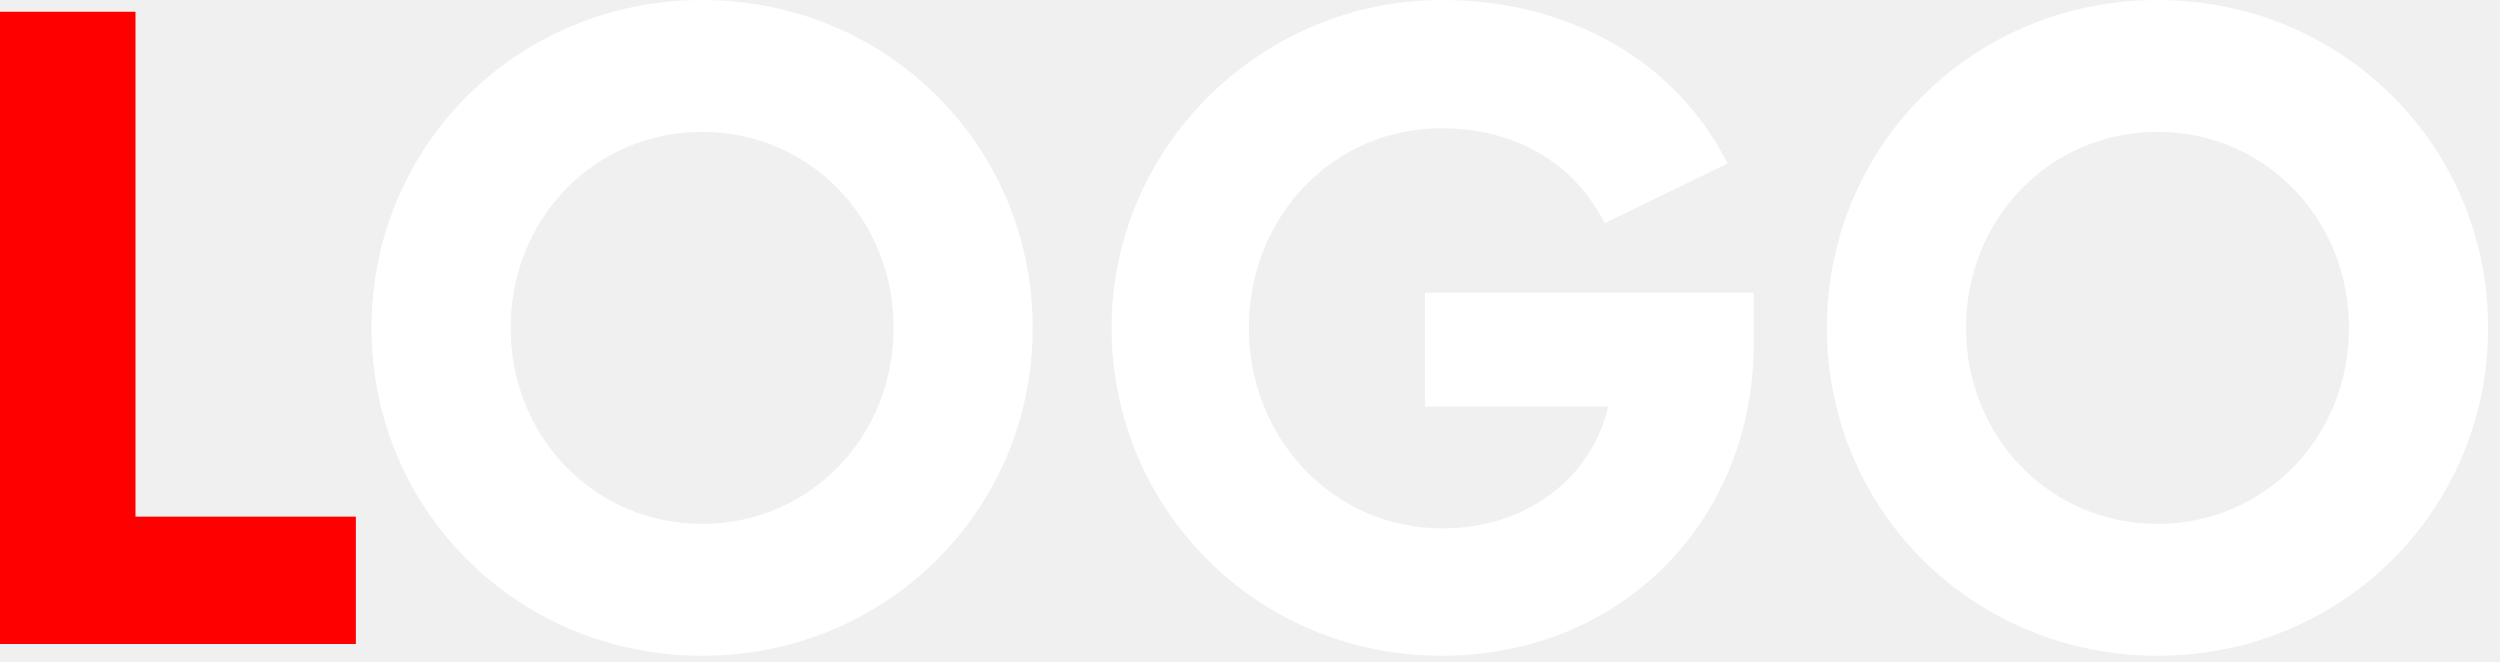
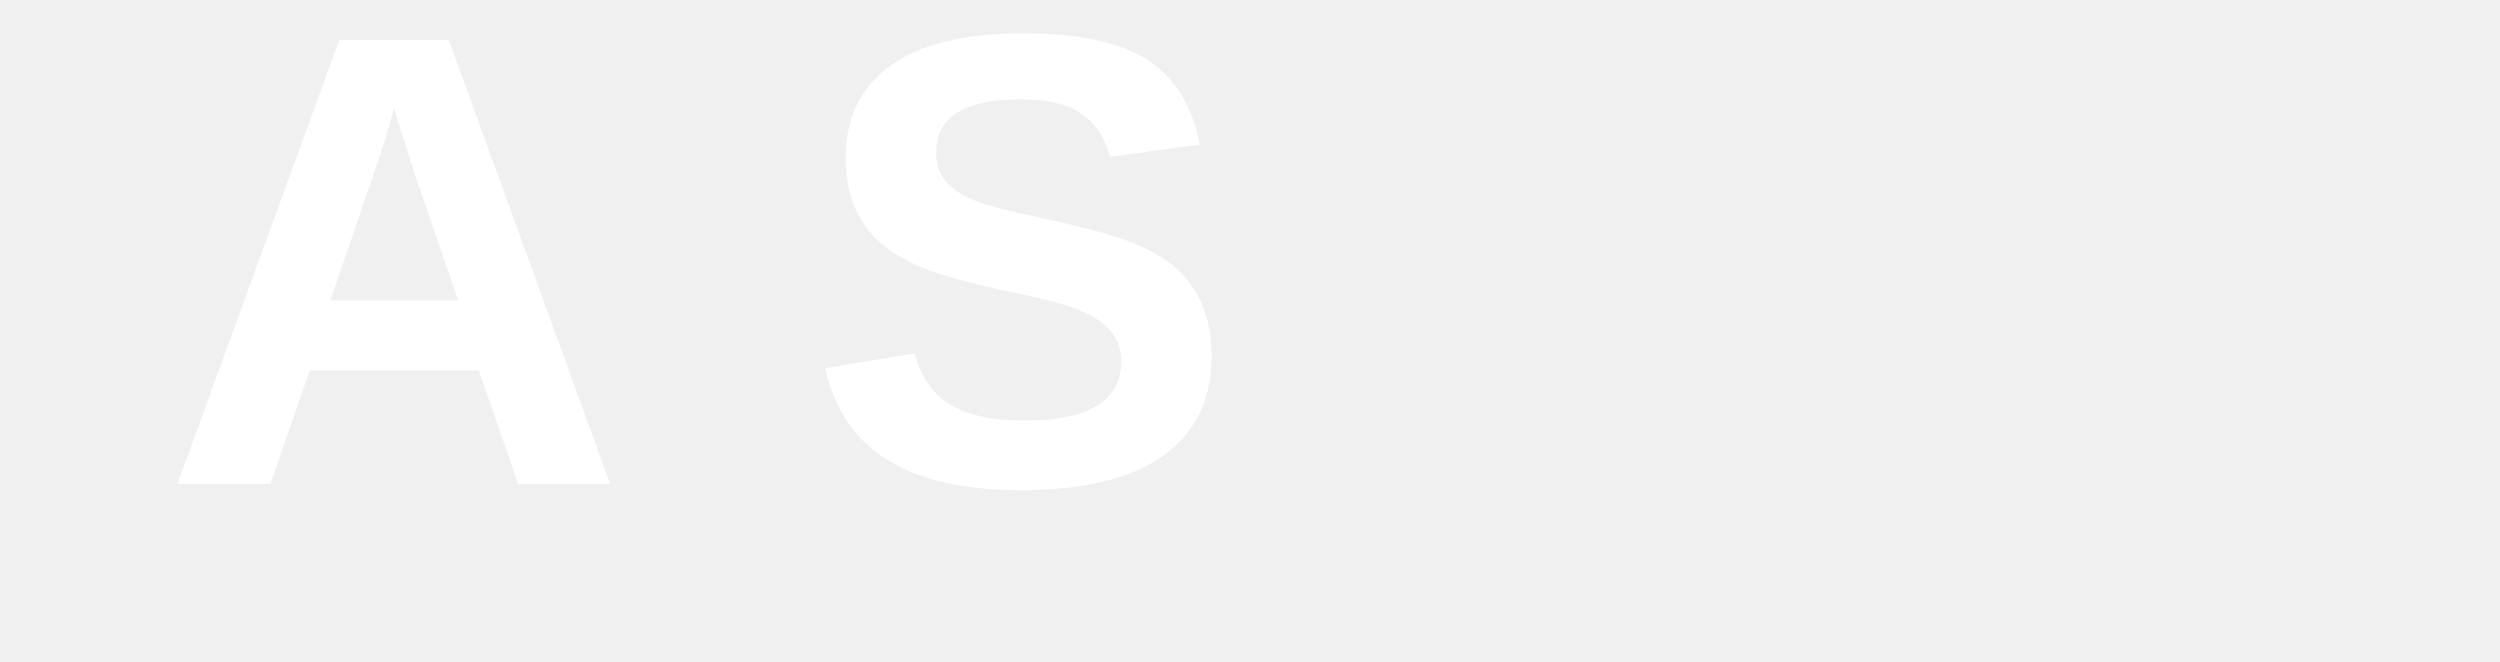
<svg xmlns="http://www.w3.org/2000/svg" width="155" height="41" viewBox="0 0 155 41" fill="none">
-   <path d="M0 0.728V39.928H22.064V32.032H8.4V0.728H0Z" fill="red" />
-   <path d="M64.027 20.328C64.027 9.016 54.955 0 43.531 0C32.107 0 23.035 9.016 23.035 20.328C23.035 31.64 32.107 40.656 43.531 40.656C54.955 40.656 64.027 31.64 64.027 20.328ZM55.403 20.328C55.403 27.104 50.195 32.48 43.531 32.48C36.867 32.48 31.659 27.104 31.659 20.328C31.659 13.552 36.867 8.176 43.531 8.176C50.195 8.176 55.403 13.552 55.403 20.328Z" fill="white" />
-   <path d="M107.11 10.136C103.918 3.808 97.31 0 89.414 0C78.158 0 68.918 9.128 68.918 20.328C68.918 31.528 77.934 40.656 89.358 40.656C100.558 40.656 108.734 32.256 108.734 21.28V18.144H88.35V25.2H99.718C98.654 29.68 94.622 32.76 89.414 32.76C82.694 32.76 77.43 27.216 77.43 20.328C77.43 13.384 82.694 7.952 89.358 7.952C93.894 7.952 97.534 10.024 99.494 13.832L107.11 10.136Z" fill="white" />
-   <path d="M154.261 20.328C154.261 9.016 145.189 0 133.765 0C122.341 0 113.269 9.016 113.269 20.328C113.269 31.64 122.341 40.656 133.765 40.656C145.189 40.656 154.261 31.64 154.261 20.328ZM145.637 20.328C145.637 27.104 140.429 32.48 133.765 32.48C127.101 32.48 121.893 27.104 121.893 20.328C121.893 13.552 127.101 8.176 133.765 8.176C140.429 8.176 145.637 13.552 145.637 20.328Z" fill="white" />
+   <text x="10" y="30" font-family="Arial" font-size="40" font-weight="bold" fill="white">A</text>
+   <text x="50" y="30" font-family="Arial" font-size="40" font-weight="bold" fill="white">S</text>
</svg>
